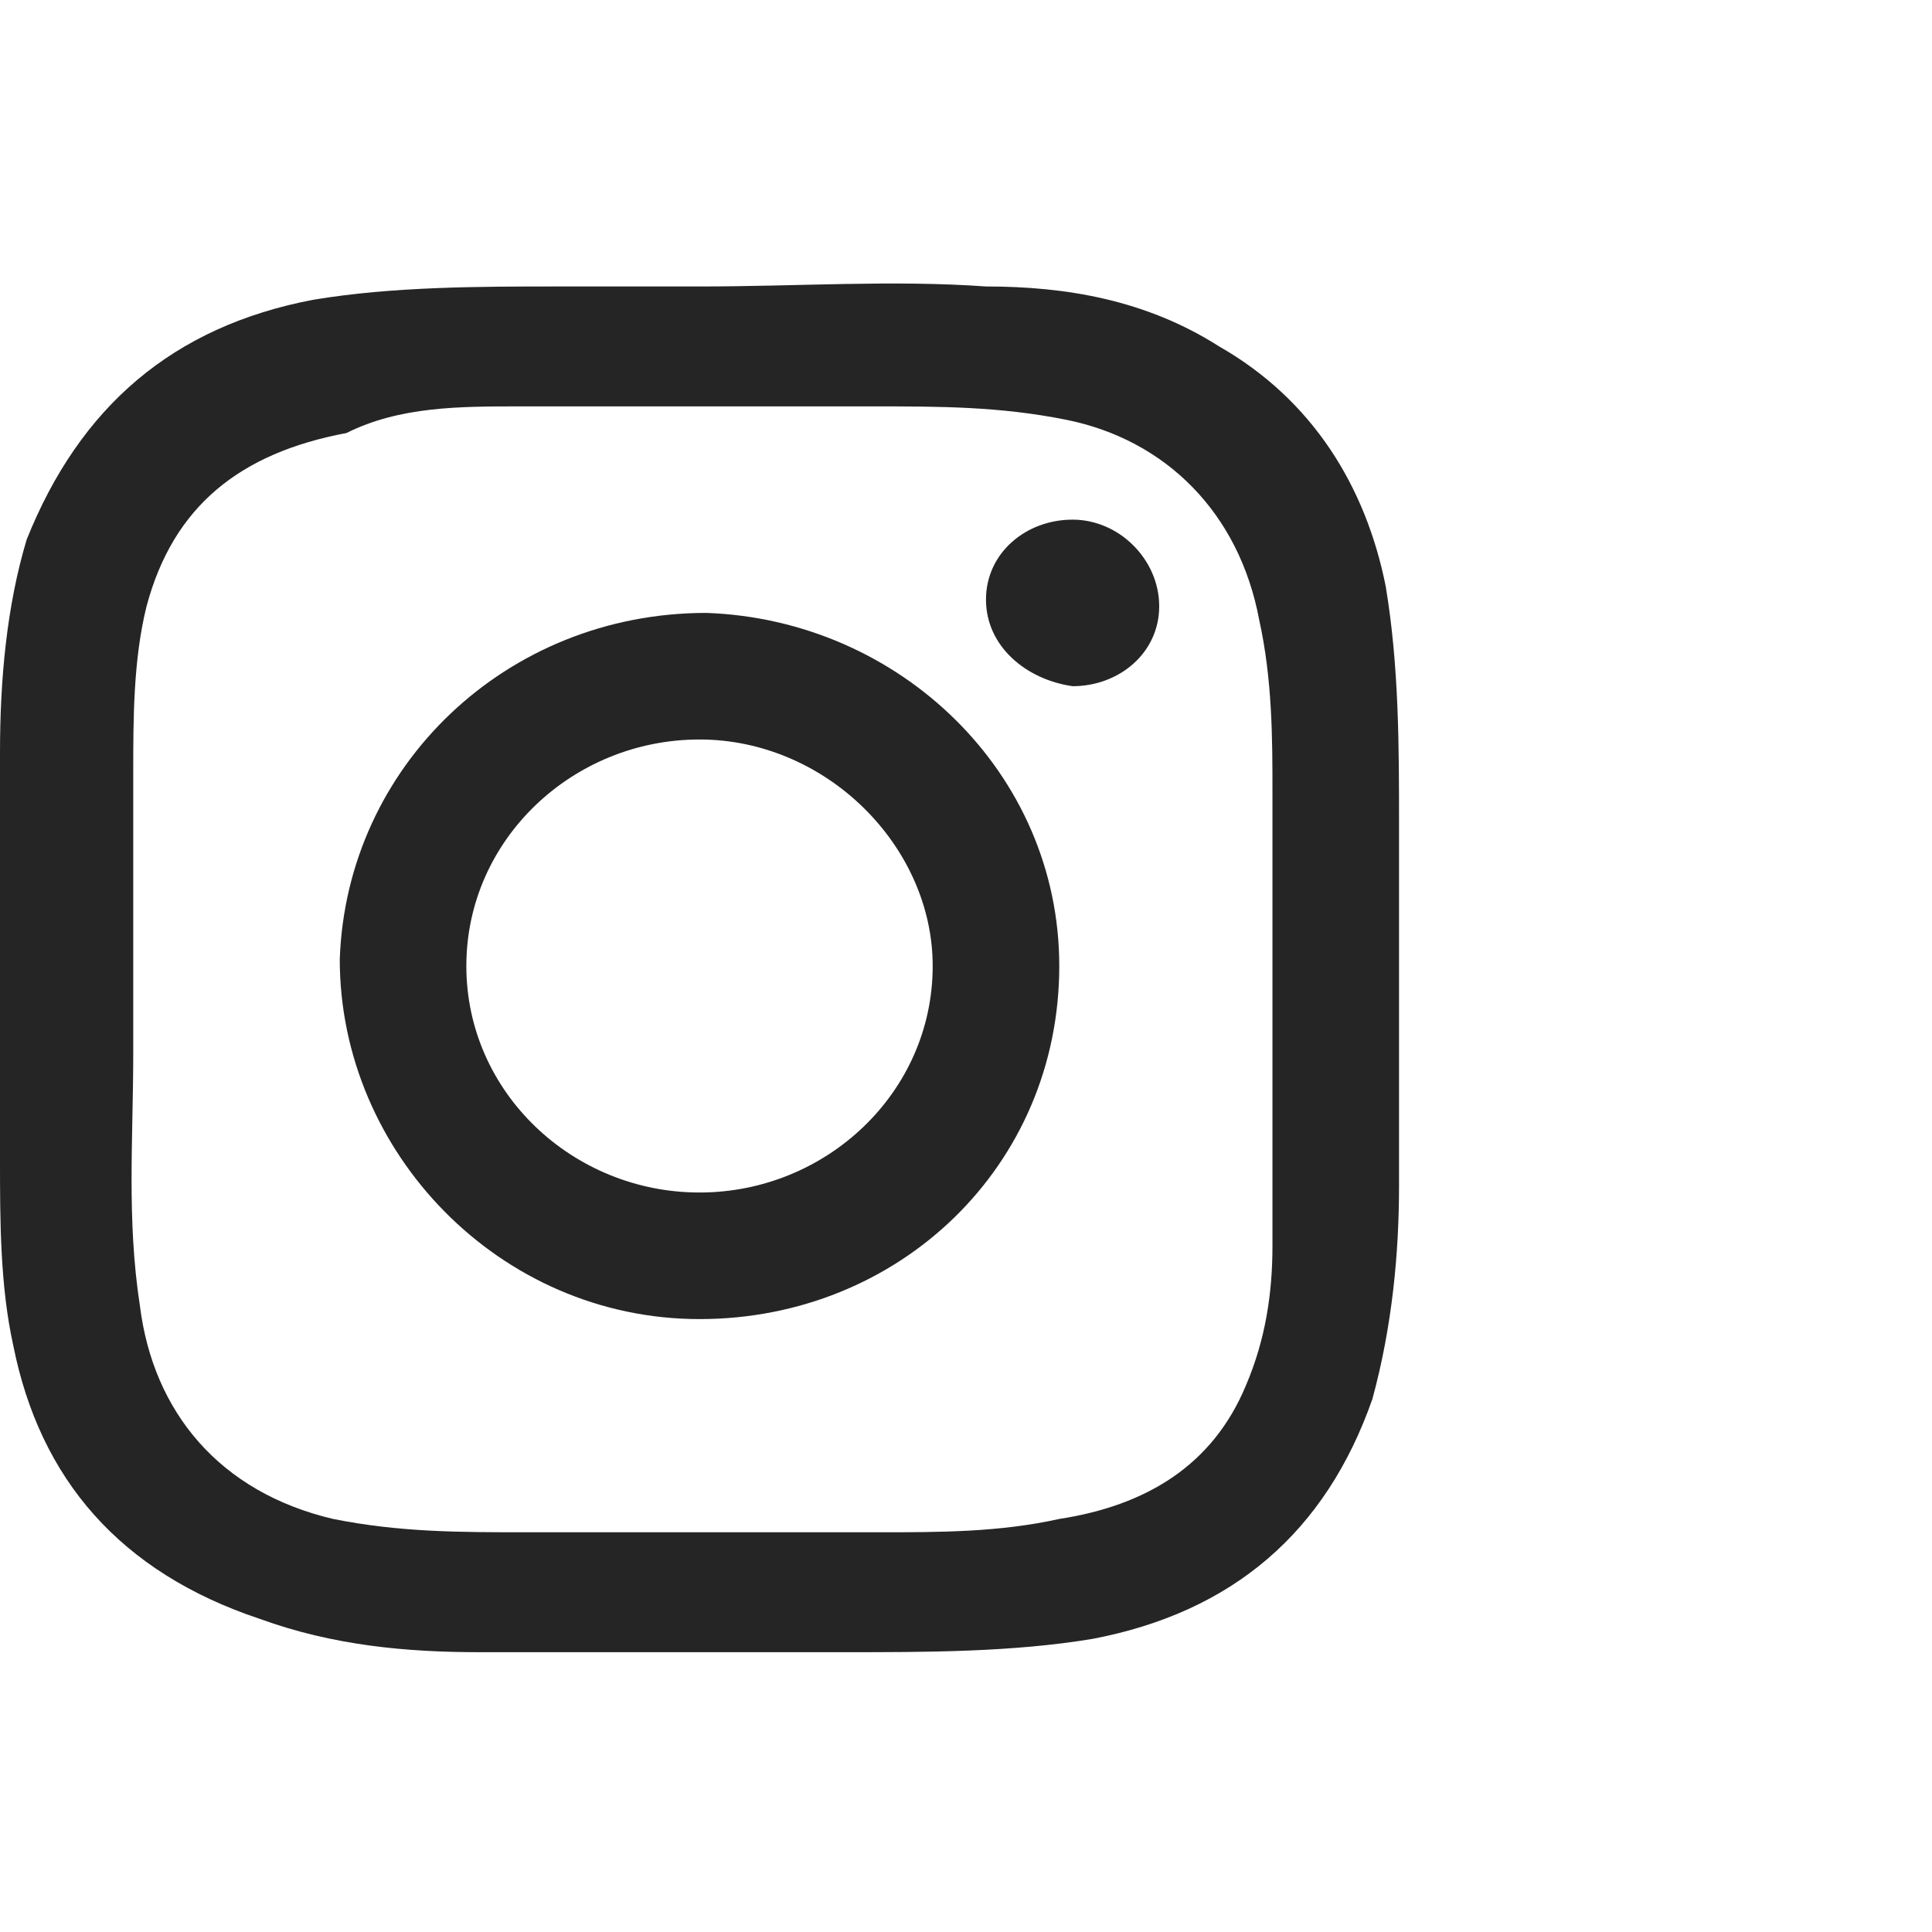
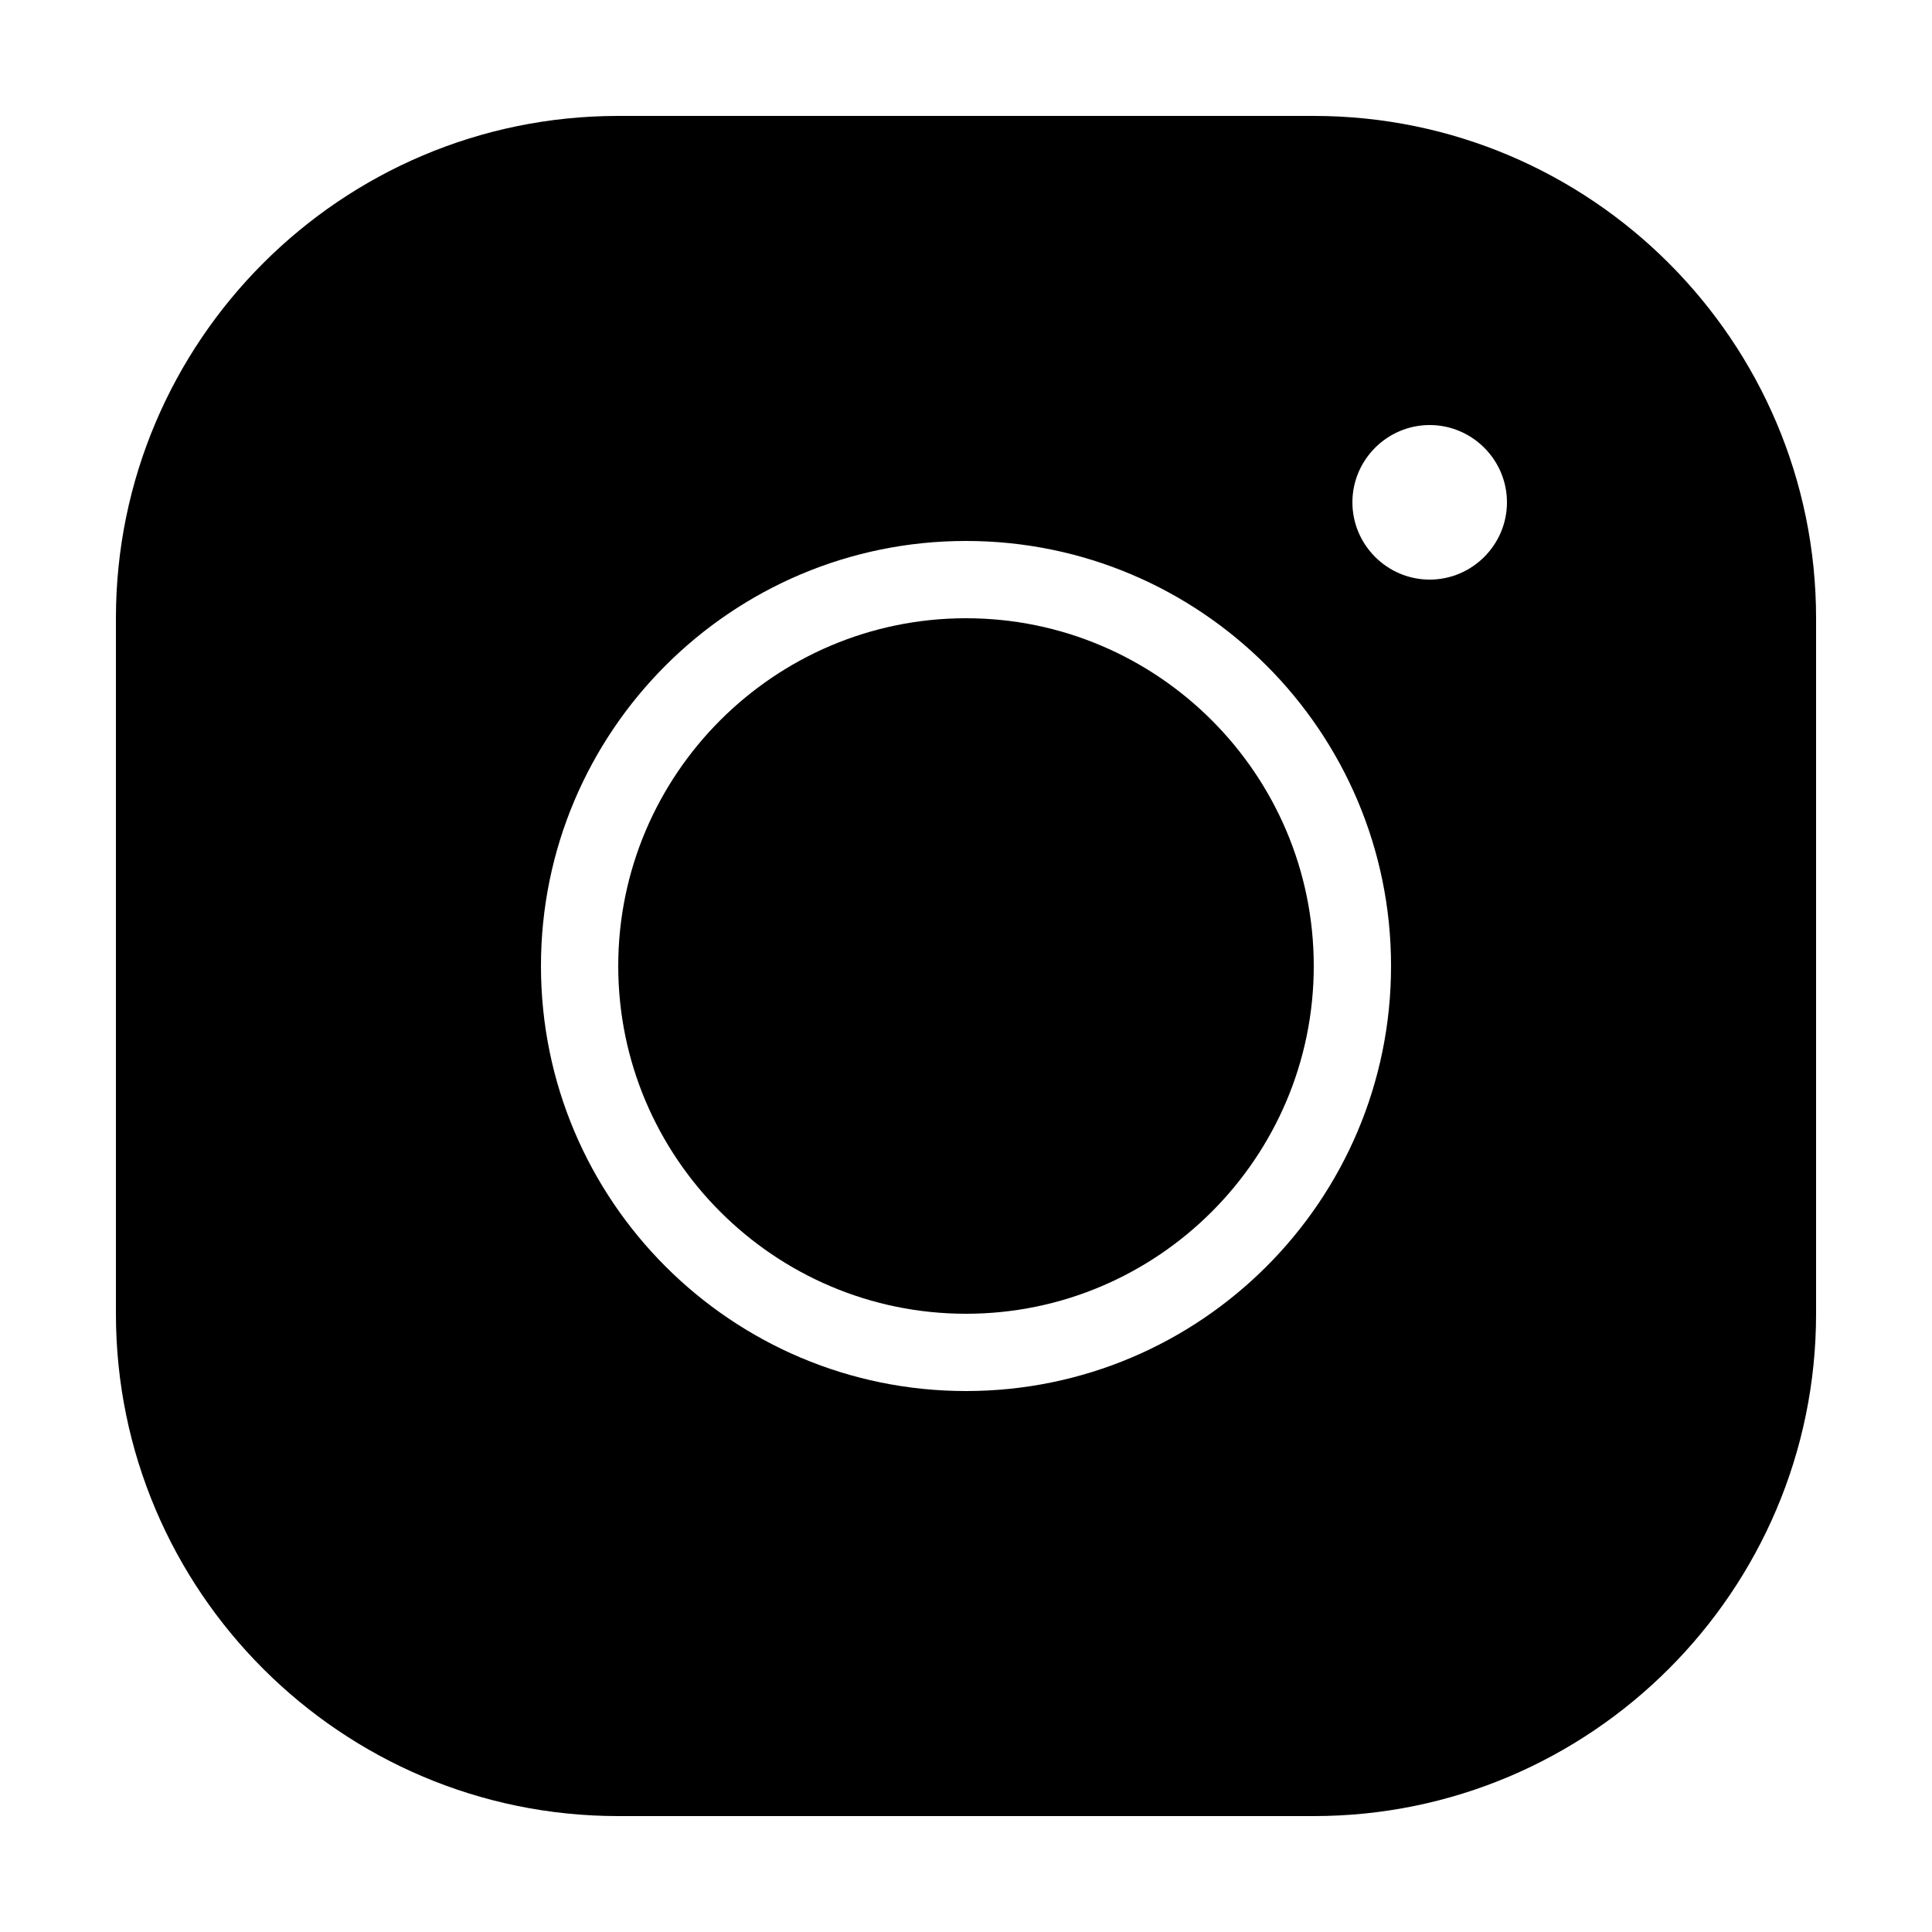
- <svg xmlns="http://www.w3.org/2000/svg" version="1.1" id="Layer_1" x="0px" y="0px" viewBox="0 0 29 29" style="enable-background:new 0 0 29 29;" xml:space="preserve">
-   <style type="text/css">
- 	.st0{fill-rule:evenodd;clip-rule:evenodd;fill:#252525;}
- </style>
-   <path class="st0" d="M21,12.4c0-1.2,0-2.4-0.2-3.6c-0.3-1.5-1.1-2.8-2.5-3.6c-1.1-0.7-2.3-0.9-3.5-0.9c-1.4-0.1-2.8,0-4.3,0  c-0.7,0-1.4,0-2.1,0c-1.2,0-2.5,0-3.7,0.2C2.6,4.9,1.2,6.1,0.4,8.1C0.1,9.1,0,10.2,0,11.3c0,2,0,4.1,0,6.1c0,0.9,0,1.9,0.2,2.8  c0.4,2,1.6,3.4,3.7,4.1c1.1,0.4,2.2,0.5,3.3,0.5c1.8,0,3.7,0,5.5,0c1.2,0,2.5,0,3.7-0.2c2.1-0.4,3.5-1.6,4.2-3.6  c0.3-1.1,0.4-2.2,0.4-3.2C21,16,21,14.2,21,12.4L21,12.4z M19.1,18.7c0,0.7-0.1,1.4-0.4,2.1c-0.5,1.2-1.5,1.8-2.8,2  C15,23,14.1,23,13.2,23c-1.8,0-3.5,0-5.3,0c-1,0-1.9,0-2.9-0.2c-1.7-0.4-2.7-1.6-2.9-3.2C1.9,18.3,2,17.1,2,15.8c0-1.4,0-2.8,0-4.2  c0-0.8,0-1.7,0.2-2.5c0.4-1.5,1.4-2.3,3-2.6C6,6.1,6.9,6.1,7.8,6.1c1.8,0,3.5,0,5.3,0c1,0,1.9,0,2.9,0.2c1.5,0.3,2.6,1.4,2.9,3  c0.2,0.9,0.2,1.8,0.2,2.6c0,0.9,0,1.7,0,2.6C19.1,15.9,19.1,17.3,19.1,18.7z" />
-   <path class="st0" d="M10.6,9.2c-3,0-5.4,2.3-5.5,5.2c0,2.9,2.4,5.4,5.4,5.4s5.4-2.3,5.4-5.3C15.9,11.6,13.5,9.3,10.6,9.2L10.6,9.2z   M10.5,17.9c-1.9,0-3.5-1.5-3.5-3.4s1.6-3.4,3.5-3.4s3.5,1.6,3.5,3.4C14,16.4,12.4,17.9,10.5,17.9z" />
-   <path class="st0" d="M16.1,7.8c-0.7,0-1.3,0.5-1.3,1.2s0.6,1.2,1.3,1.3c0.7,0,1.3-0.5,1.3-1.2C17.4,8.4,16.8,7.8,16.1,7.8z" />
+ <svg xmlns="http://www.w3.org/2000/svg" viewBox="0 0 50 50" width="100px" height="100px">
+   <path d="M 16 3 C 8.83 3 3 8.83 3 16 L 3 34 C 3 41.17 8.83 47 16 47 L 34 47 C 41.17 47 47 41.17 47 34 L 47 16 C 47 8.83 41.17 3 34 3 L 16 3 z M 37 11 C 38.1 11 39 11.9 39 13 C 39 14.1 38.1 15 37 15 C 35.9 15 35 14.1 35 13 C 35 11.9 35.9 11 37 11 z M 25 14 C 31.07 14 36 18.93 36 25 C 36 31.07 31.07 36 25 36 C 18.93 36 14 31.07 14 25 C 14 18.93 18.93 14 25 14 z M 25 16 C 20.04 16 16 20.04 16 25 C 16 29.96 20.04 34 25 34 C 29.96 34 34 29.96 34 25 C 34 20.04 29.96 16 25 16 z" />
</svg>
